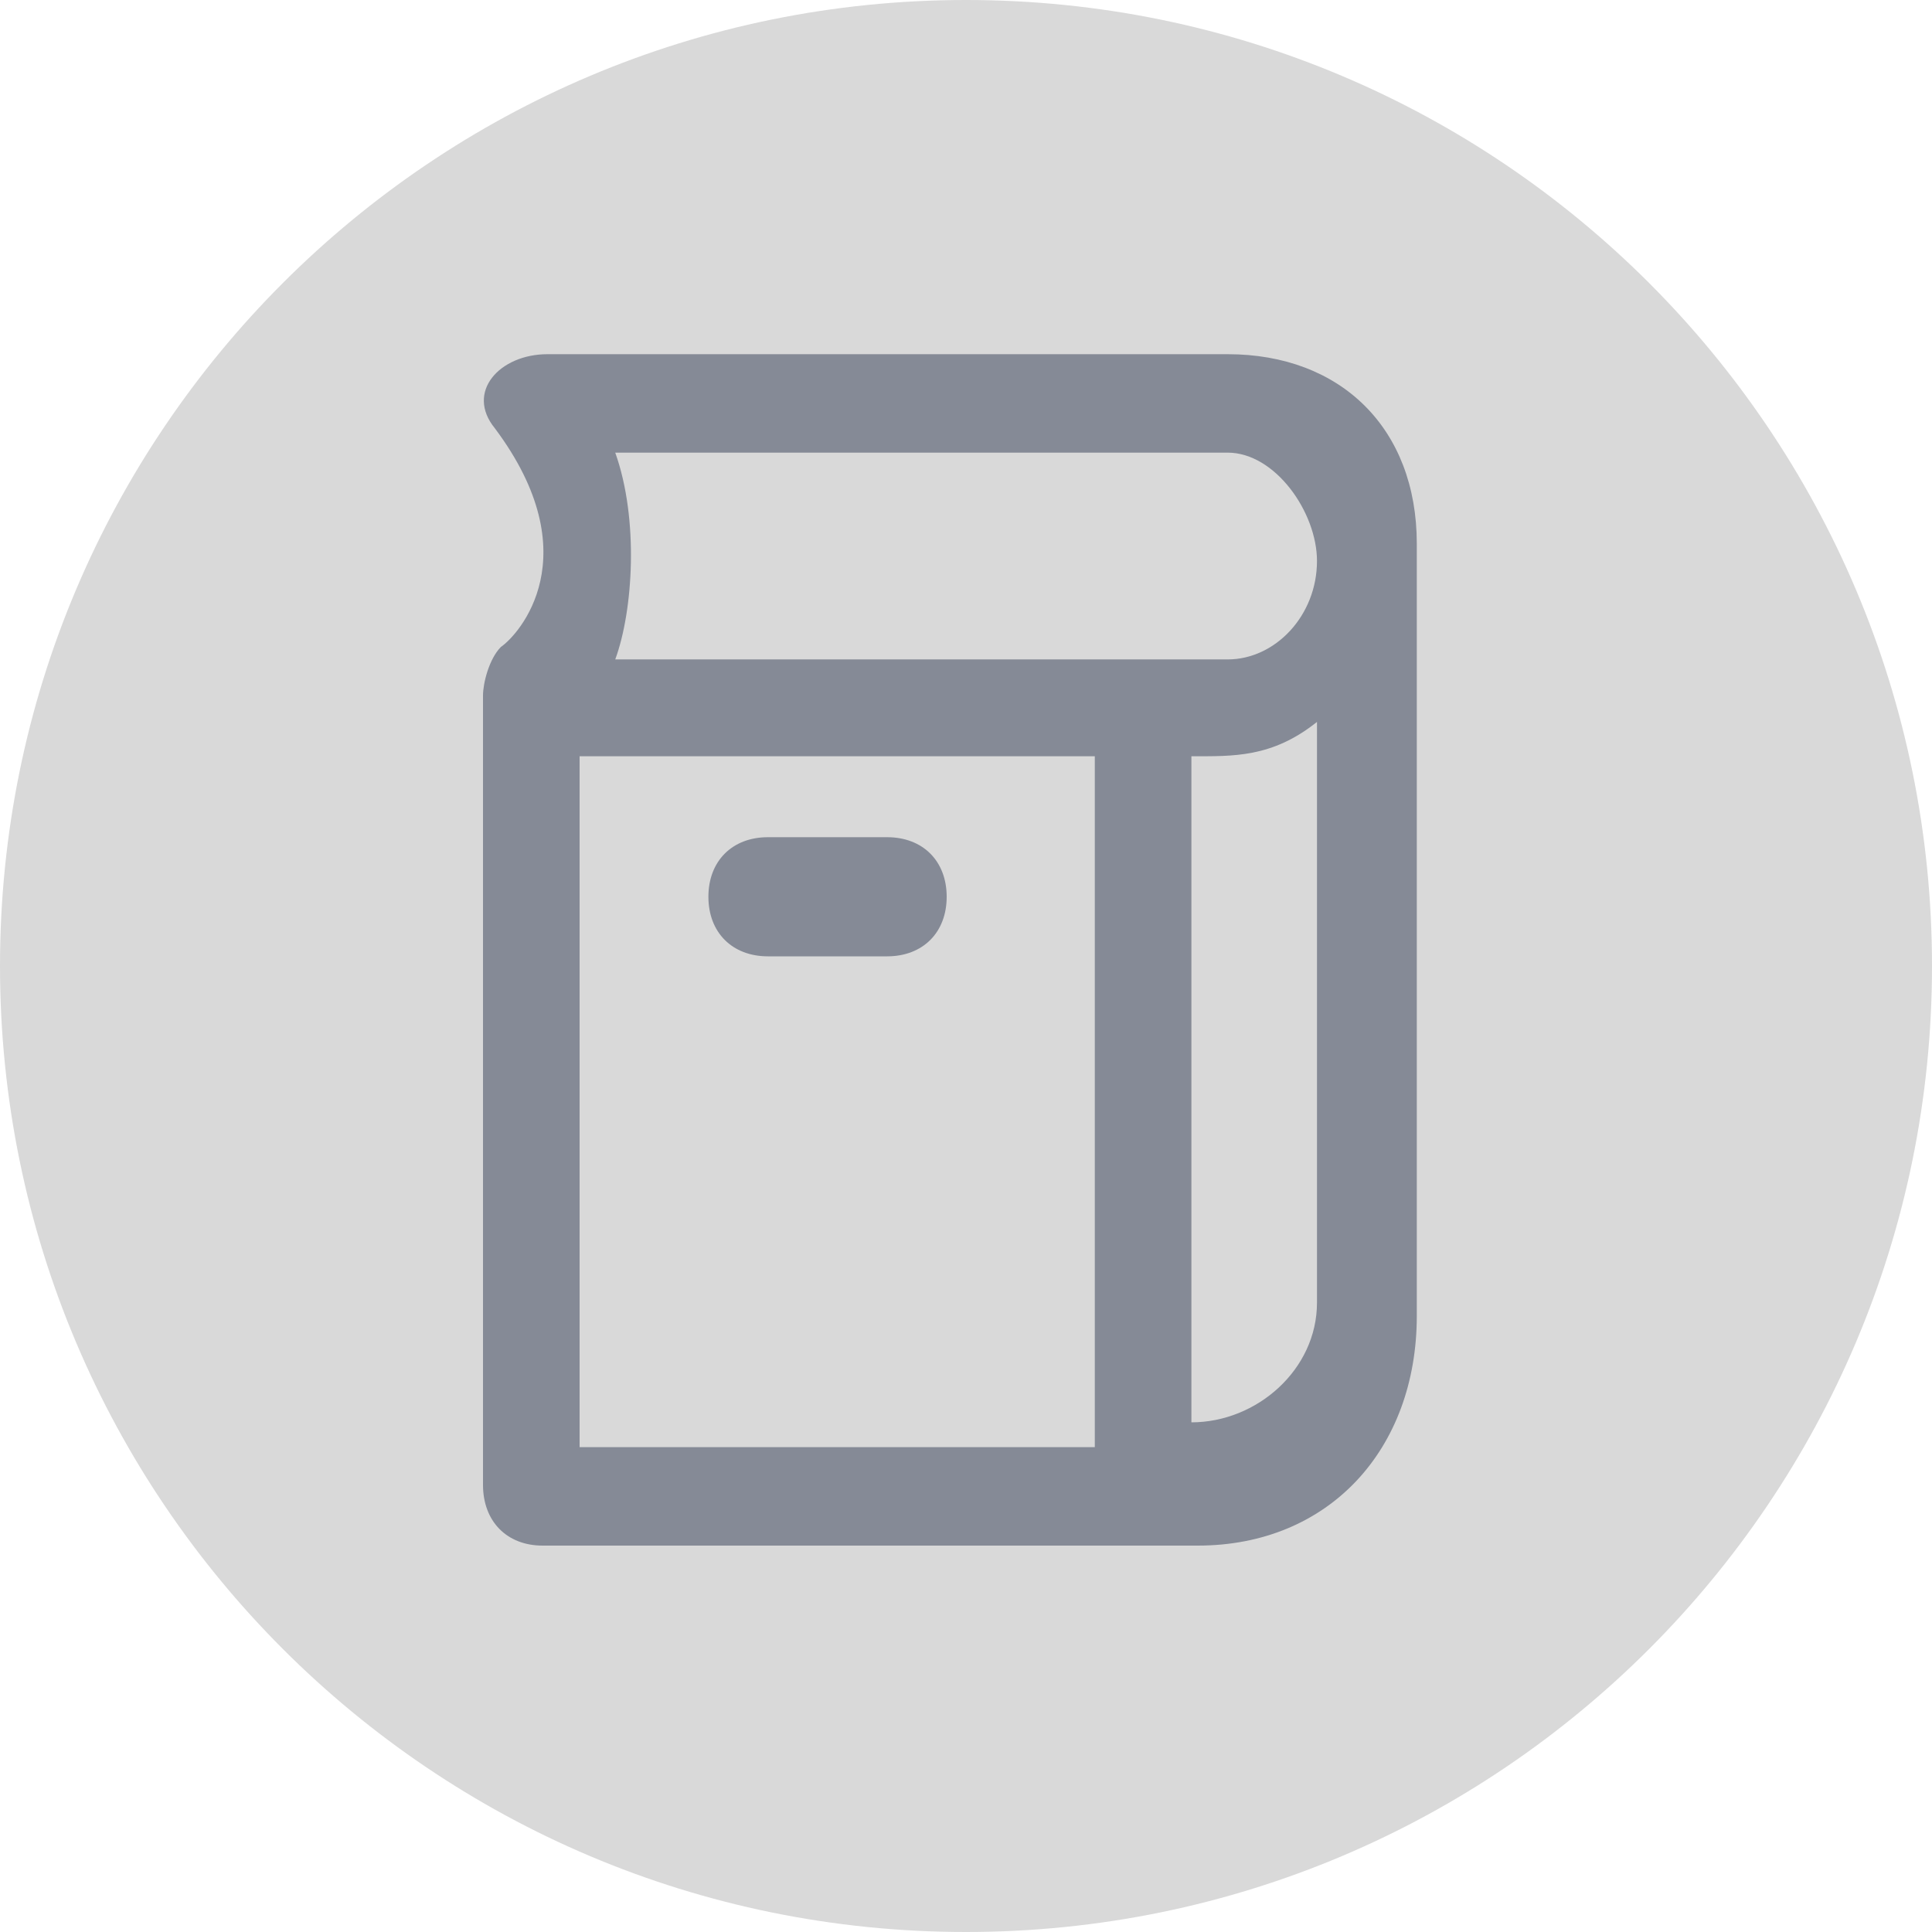
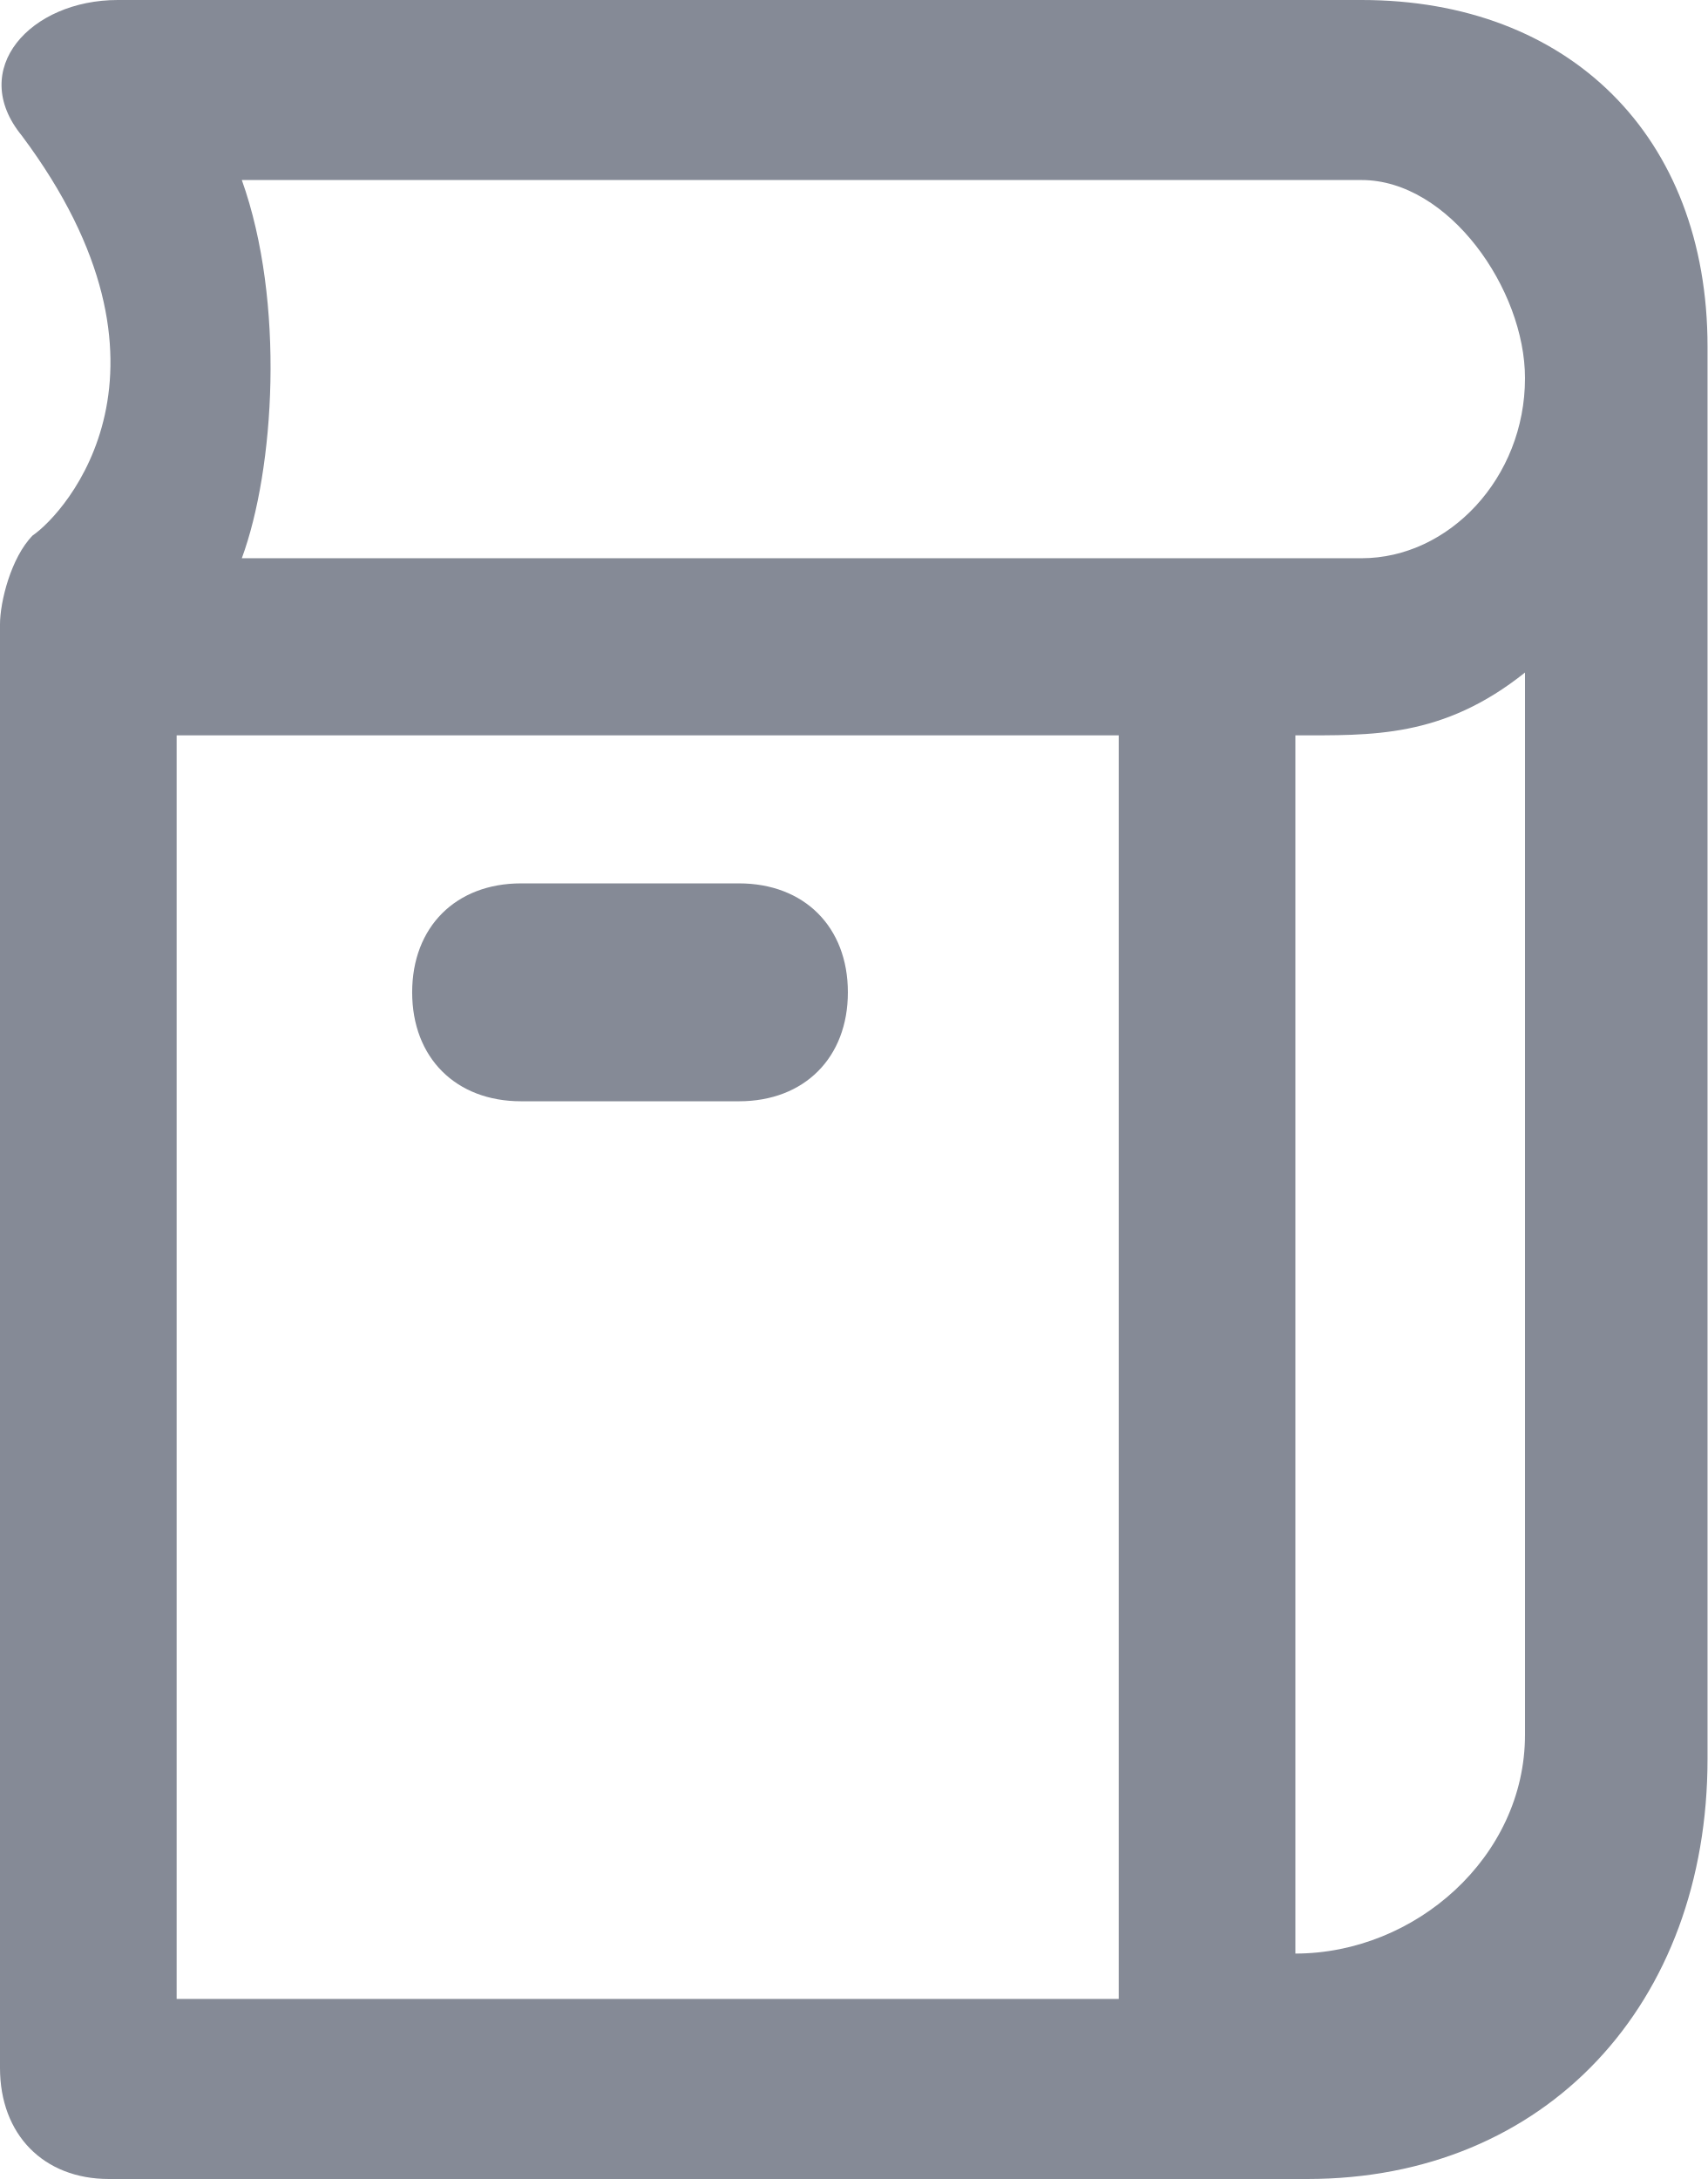
- <svg xmlns="http://www.w3.org/2000/svg" width="60" height="60" viewBox="0 0 60 60" fill="none">
-   <circle cx="30" cy="30" r="30" fill="#D9D9D9" />
-   <path d="M38.125 11H17C15.52 11 14.445 12.172 15.37 13.303C18.33 17.263 16.11 19.714 15.555 20.092C15.185 20.469 15 21.223 15 21.6V46.114C15 47.246 15.74 48 16.85 48H37.2C41.27 48 44 45.014 44 40.865V16.886C44 13.303 41.64 11 38.125 11ZM38.125 14.057C39.605 14.057 40.9 15.912 40.9 17.421C40.9 19.118 39.605 20.479 38.125 20.479H19.107C19.662 18.97 19.847 16.132 19.107 14.057H38.125ZM18 23.486H34V44.942H18V23.486ZM40.9 40.457C40.9 42.532 39.035 44.172 37 44.172V23.486C38.295 23.486 39.5 23.537 40.9 22.42V40.457Z" fill="#858A96" />
-   <path d="M27.55 26H23.85C22.74 26 22 26.74 22 27.85C22 28.96 22.74 29.7 23.85 29.7H27.55C28.66 29.7 29.4 28.96 29.4 27.85C29.4 26.74 28.66 26 27.55 26Z" fill="#858A96" />
+ <svg xmlns="http://www.w3.org/2000/svg" width="29" height="37" viewBox="0 0 29 37" fill="none">
+   <path d="M23.125 0H2C0.52 0 -0.555 1.172 0.37 2.303C3.33 6.263 1.11 8.714 0.555 9.092C0.185 9.469 0 10.223 0 10.6V35.114C0 36.246 0.74 37 1.85 37H22.2C26.27 37 29 34.014 29 29.865V5.886C29 2.303 26.64 0 23.125 0ZM23.125 3.057C24.605 3.057 25.9 4.912 25.9 6.421C25.9 8.118 24.605 9.479 23.125 9.479H4.107C4.662 7.97 4.847 5.132 4.107 3.057H23.125ZM3 12.486H19V33.942H3V12.486ZM25.9 29.457C25.9 31.532 24.035 33.172 22 33.172V12.486C23.295 12.486 24.5 12.537 25.9 11.42V29.457Z" fill="#858A96" />
+   <path d="M12.55 15H8.85C7.74 15 7 15.74 7 16.85C7 17.96 7.74 18.7 8.85 18.7H12.55C13.66 18.7 14.4 17.96 14.4 16.85C14.4 15.74 13.66 15 12.55 15Z" fill="#858A96" />
</svg>
